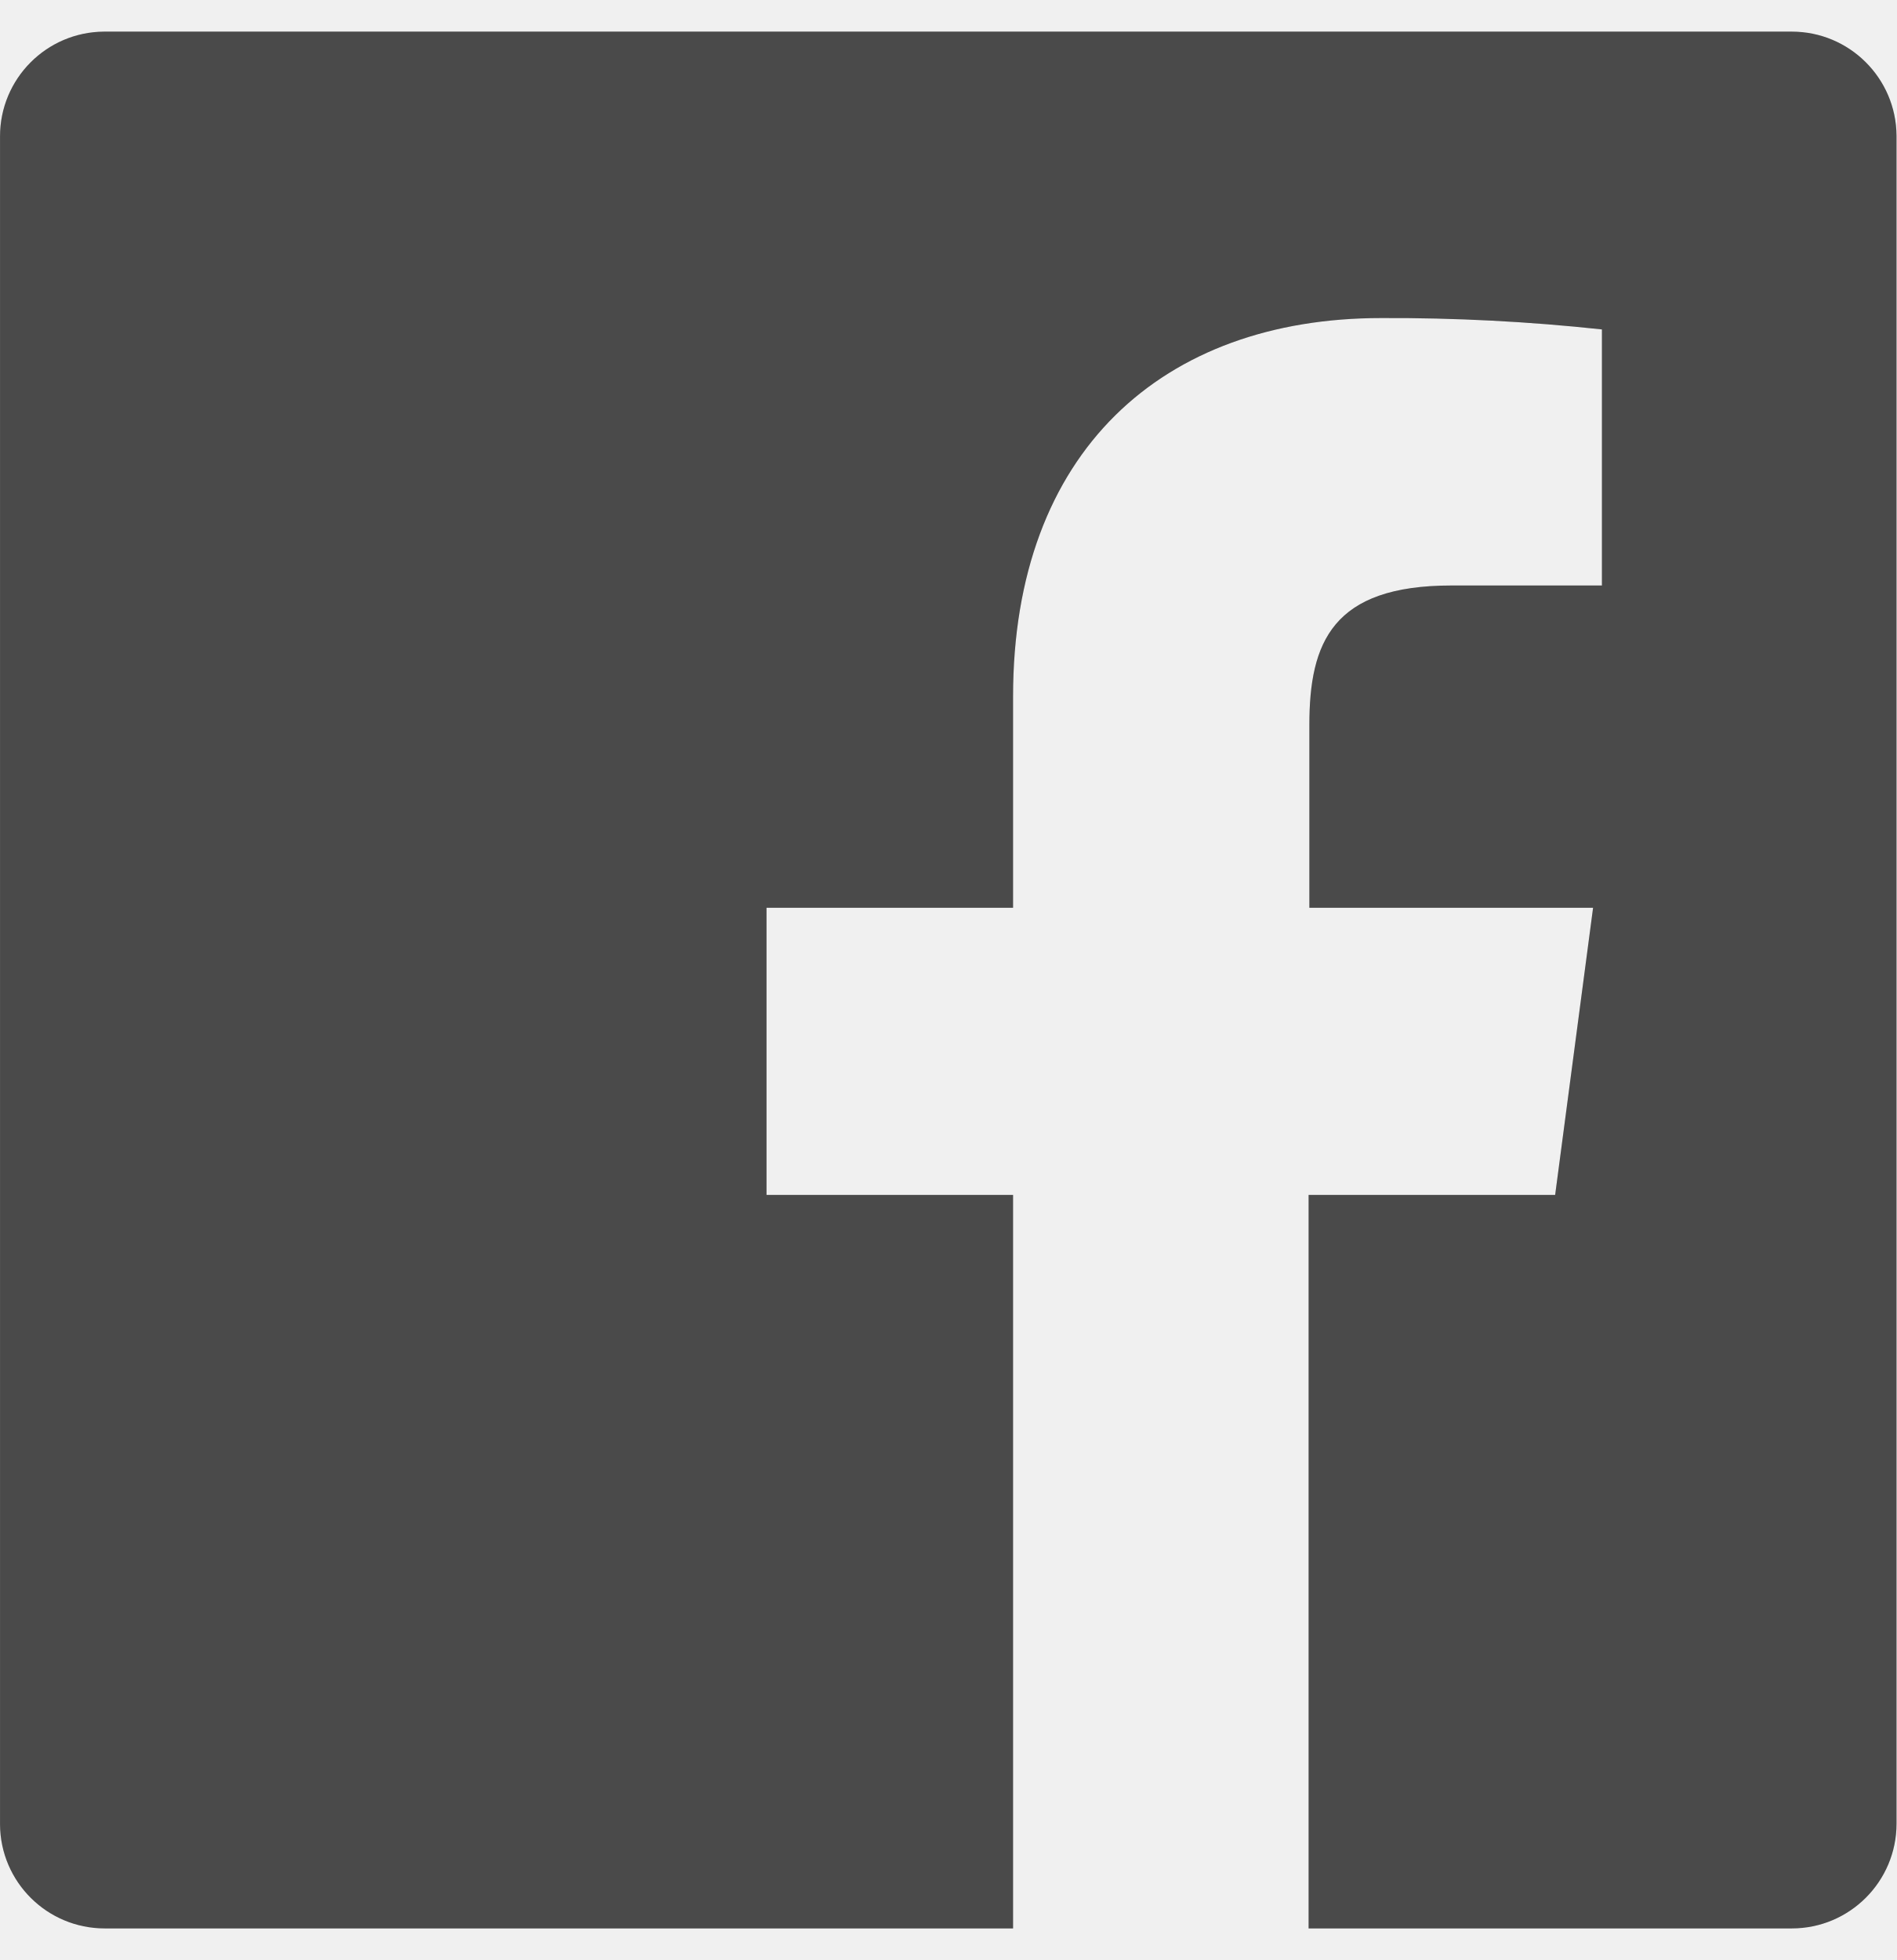
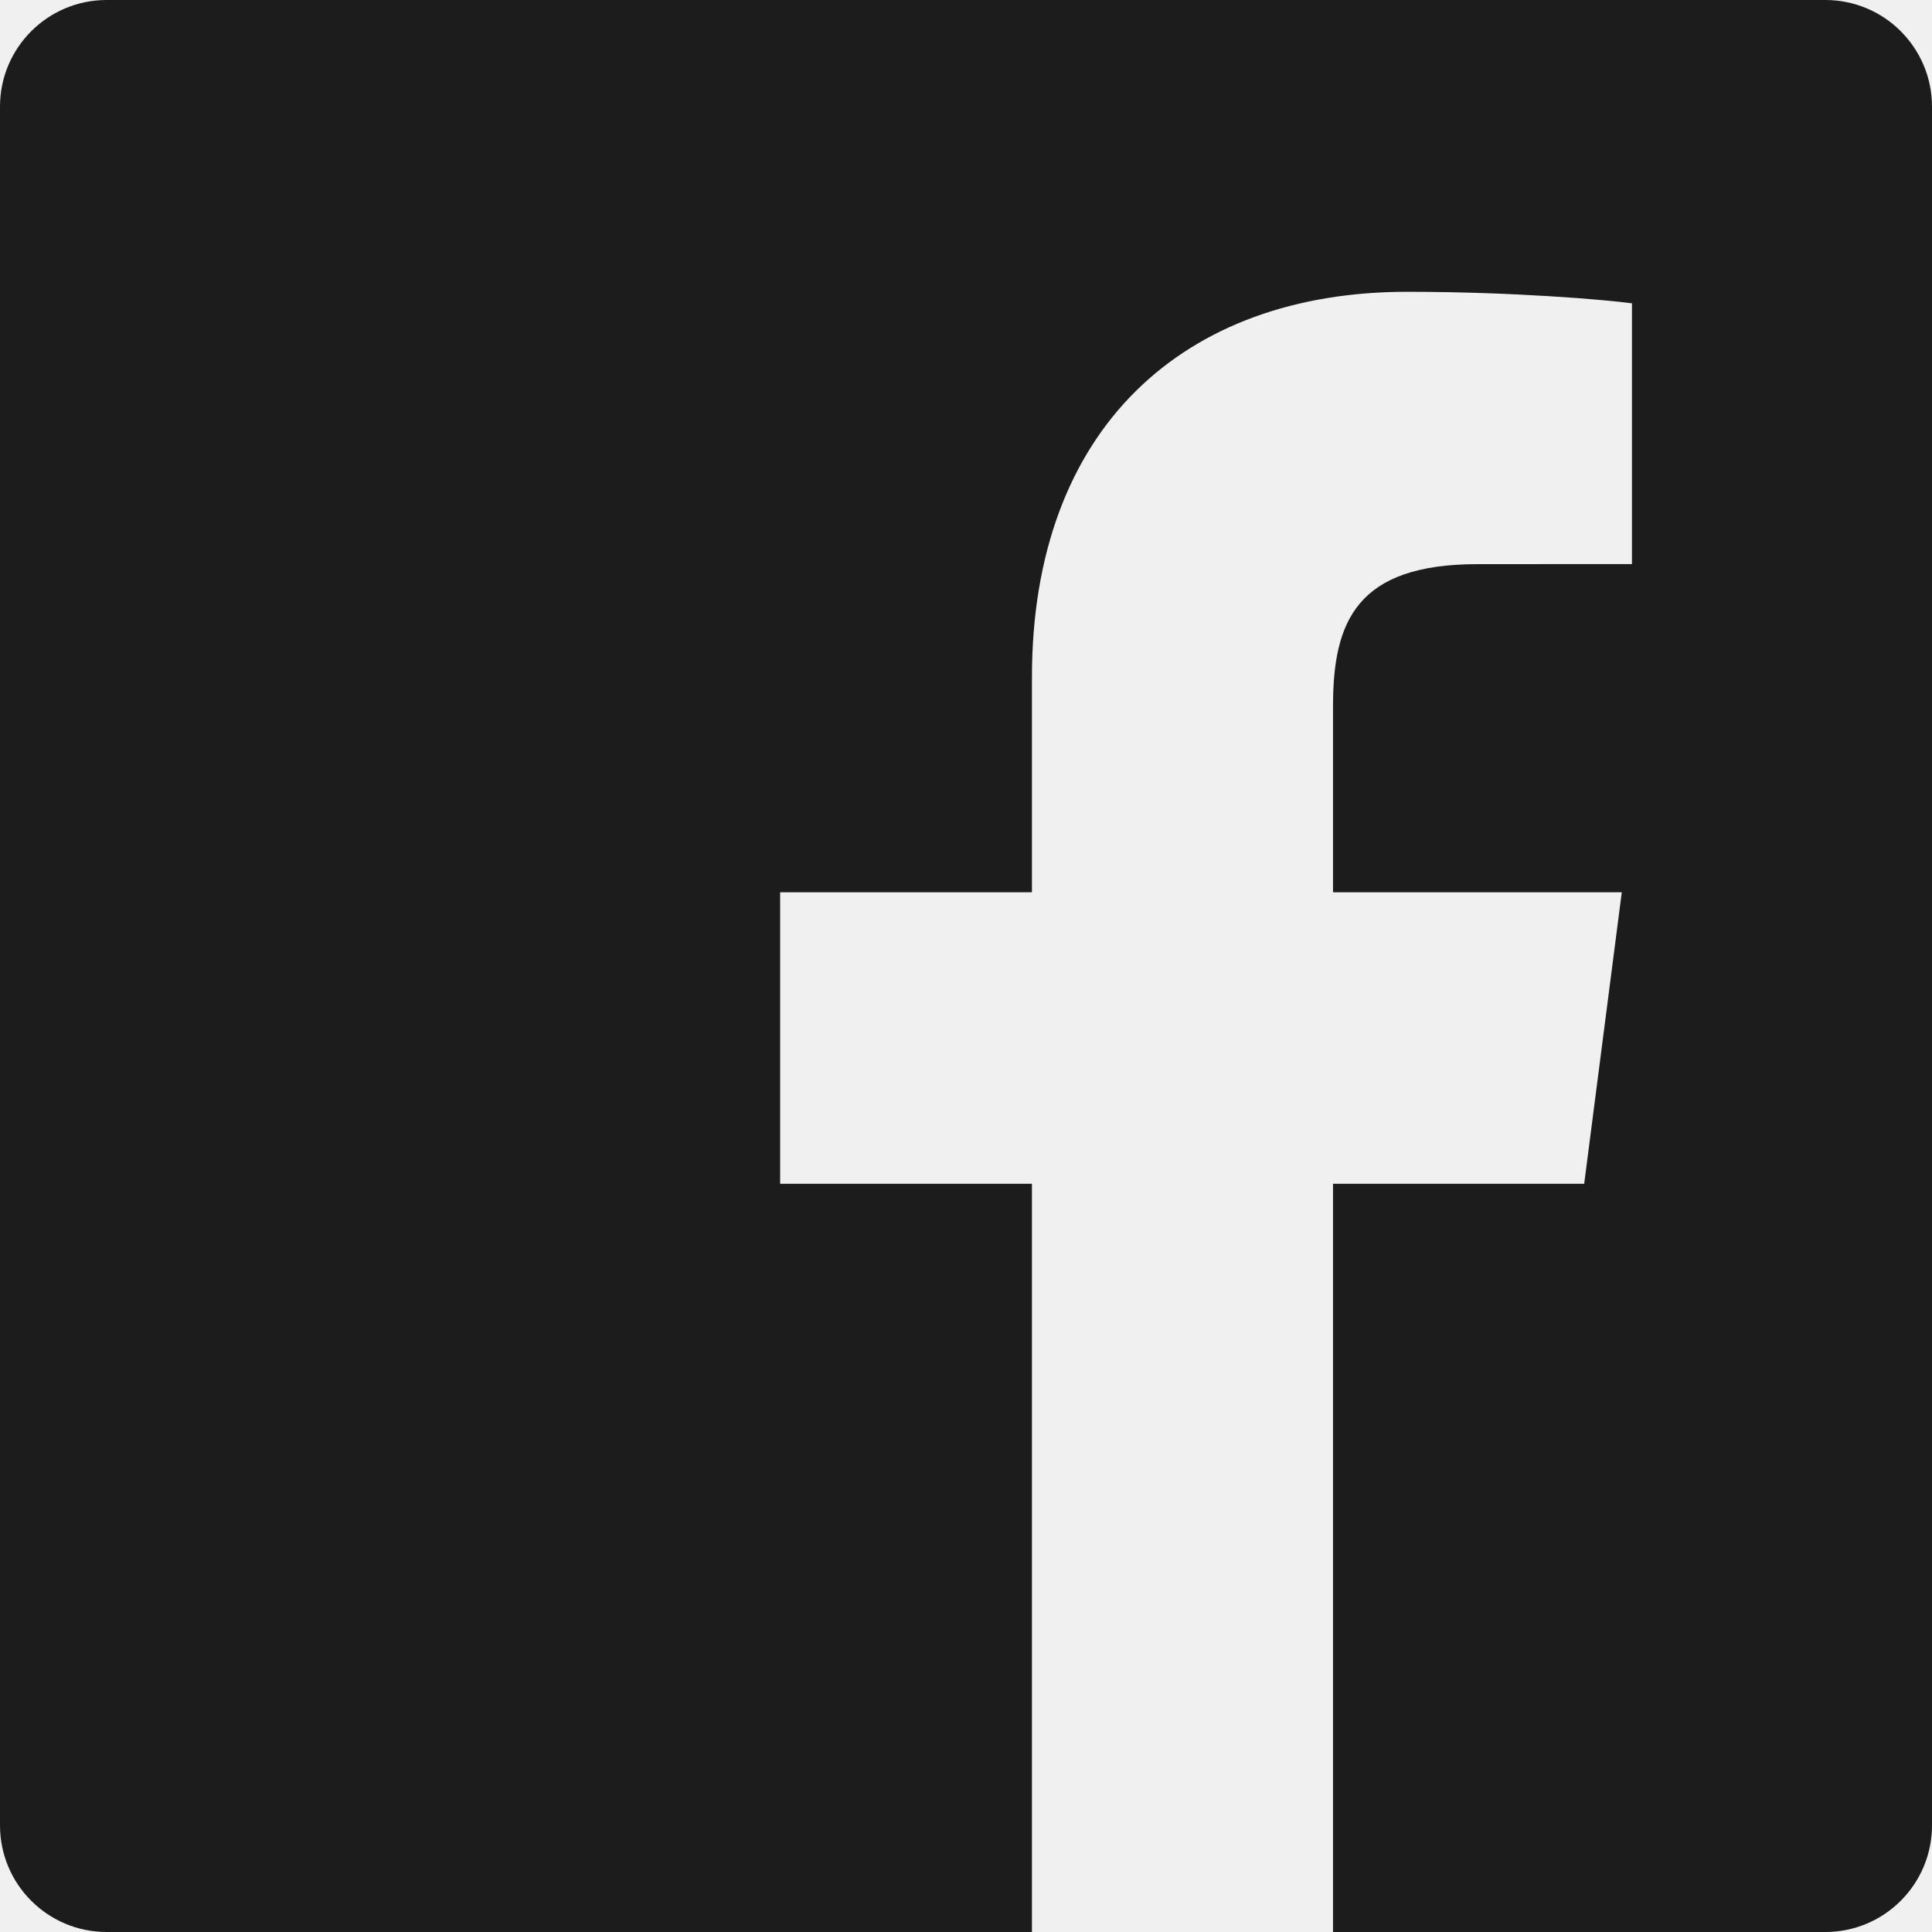
- <svg xmlns="http://www.w3.org/2000/svg" xmlns:xlink="http://www.w3.org/1999/xlink" width="30px" height="31px" viewBox="0 0 30 31" version="1.1">
-   <defs>
-     <path d="M28.708,0.364 L2.008,0.364 C1.098,0.37 0.364,1.11 0.364,2.02 L0.364,28.72 C0.37,29.63 1.109,30.364 2.02,30.364 L16.389,30.364 L16.389,18.763 L12.489,18.763 L12.489,14.221 L16.389,14.221 L16.389,10.879 C16.389,7.006 18.756,4.894 22.213,4.894 C23.379,4.889 24.545,4.949 25.704,5.074 L25.704,9.124 L23.323,9.124 C21.441,9.124 21.076,10.024 21.076,11.329 L21.076,14.221 L25.564,14.221 L24.964,18.763 L21.064,18.763 L21.064,30.364 L28.708,30.364 C29.622,30.364 30.364,29.622 30.364,28.708 L30.364,2.008 C30.357,1.098 29.617,0.364 28.708,0.364" id="path-1" />
-   </defs>
+ <svg xmlns="http://www.w3.org/2000/svg" width="30px" height="30px" viewBox="0 0 30 30" version="1.1">
  <g id="Page-1" stroke="none" stroke-width="1" fill="none" fill-rule="evenodd">
-     <g id="Home" transform="translate(-776, -25006)">
-       <g id="Icon/Facebook" transform="translate(775, 25005.5)">
-         <g id="Group-8" transform="translate(0.636364, 0.636364)">
-           <mask id="mask-2" fill="white">
-             <use xlink:href="#path-1" />
-           </mask>
-           <use id="Mask" fill="#D8D8D8" xlink:href="#path-1" />
-           <g id="Color/Grey" mask="url(#mask-2)" fill="#4A4A4A">
-             <g transform="translate(-1, -1)" id="Color">
-               <rect x="0" y="0" width="32.727" height="32.727" />
-             </g>
-           </g>
-         </g>
-       </g>
+     <g id="Home" transform="translate(-773, -25007)" fill="#1C1C1C" fill-rule="nonzero">
+       <path d="M801.344,25007 C802.258,25007 803,25007.741 803,25008.656 L803,25008.656 L803,25035.344 C803,25036.259 802.258,25037 801.344,25037 L801.344,25037 L793.699,25037 L793.699,25025.382 L797.599,25025.382 L798.183,25020.855 L793.699,25020.855 L793.699,25017.964 C793.699,25016.653 794.063,25015.76 795.943,25015.76 L798.341,25015.759 L798.341,25011.71 C797.926,25011.654 796.503,25011.531 794.847,25011.531 C791.39,25011.531 789.024,25013.641 789.024,25017.516 L789.024,25020.855 L785.114,25020.855 L785.114,25025.382 L789.024,25025.382 L789.024,25037 L774.656,25037 C773.741,25037 773,25036.259 773,25035.344 L773,25035.344 L773,25008.656 C773,25007.741 773.741,25007 774.656,25007 L774.656,25007 Z" id="Combined-Shape" />
    </g>
  </g>
</svg>
